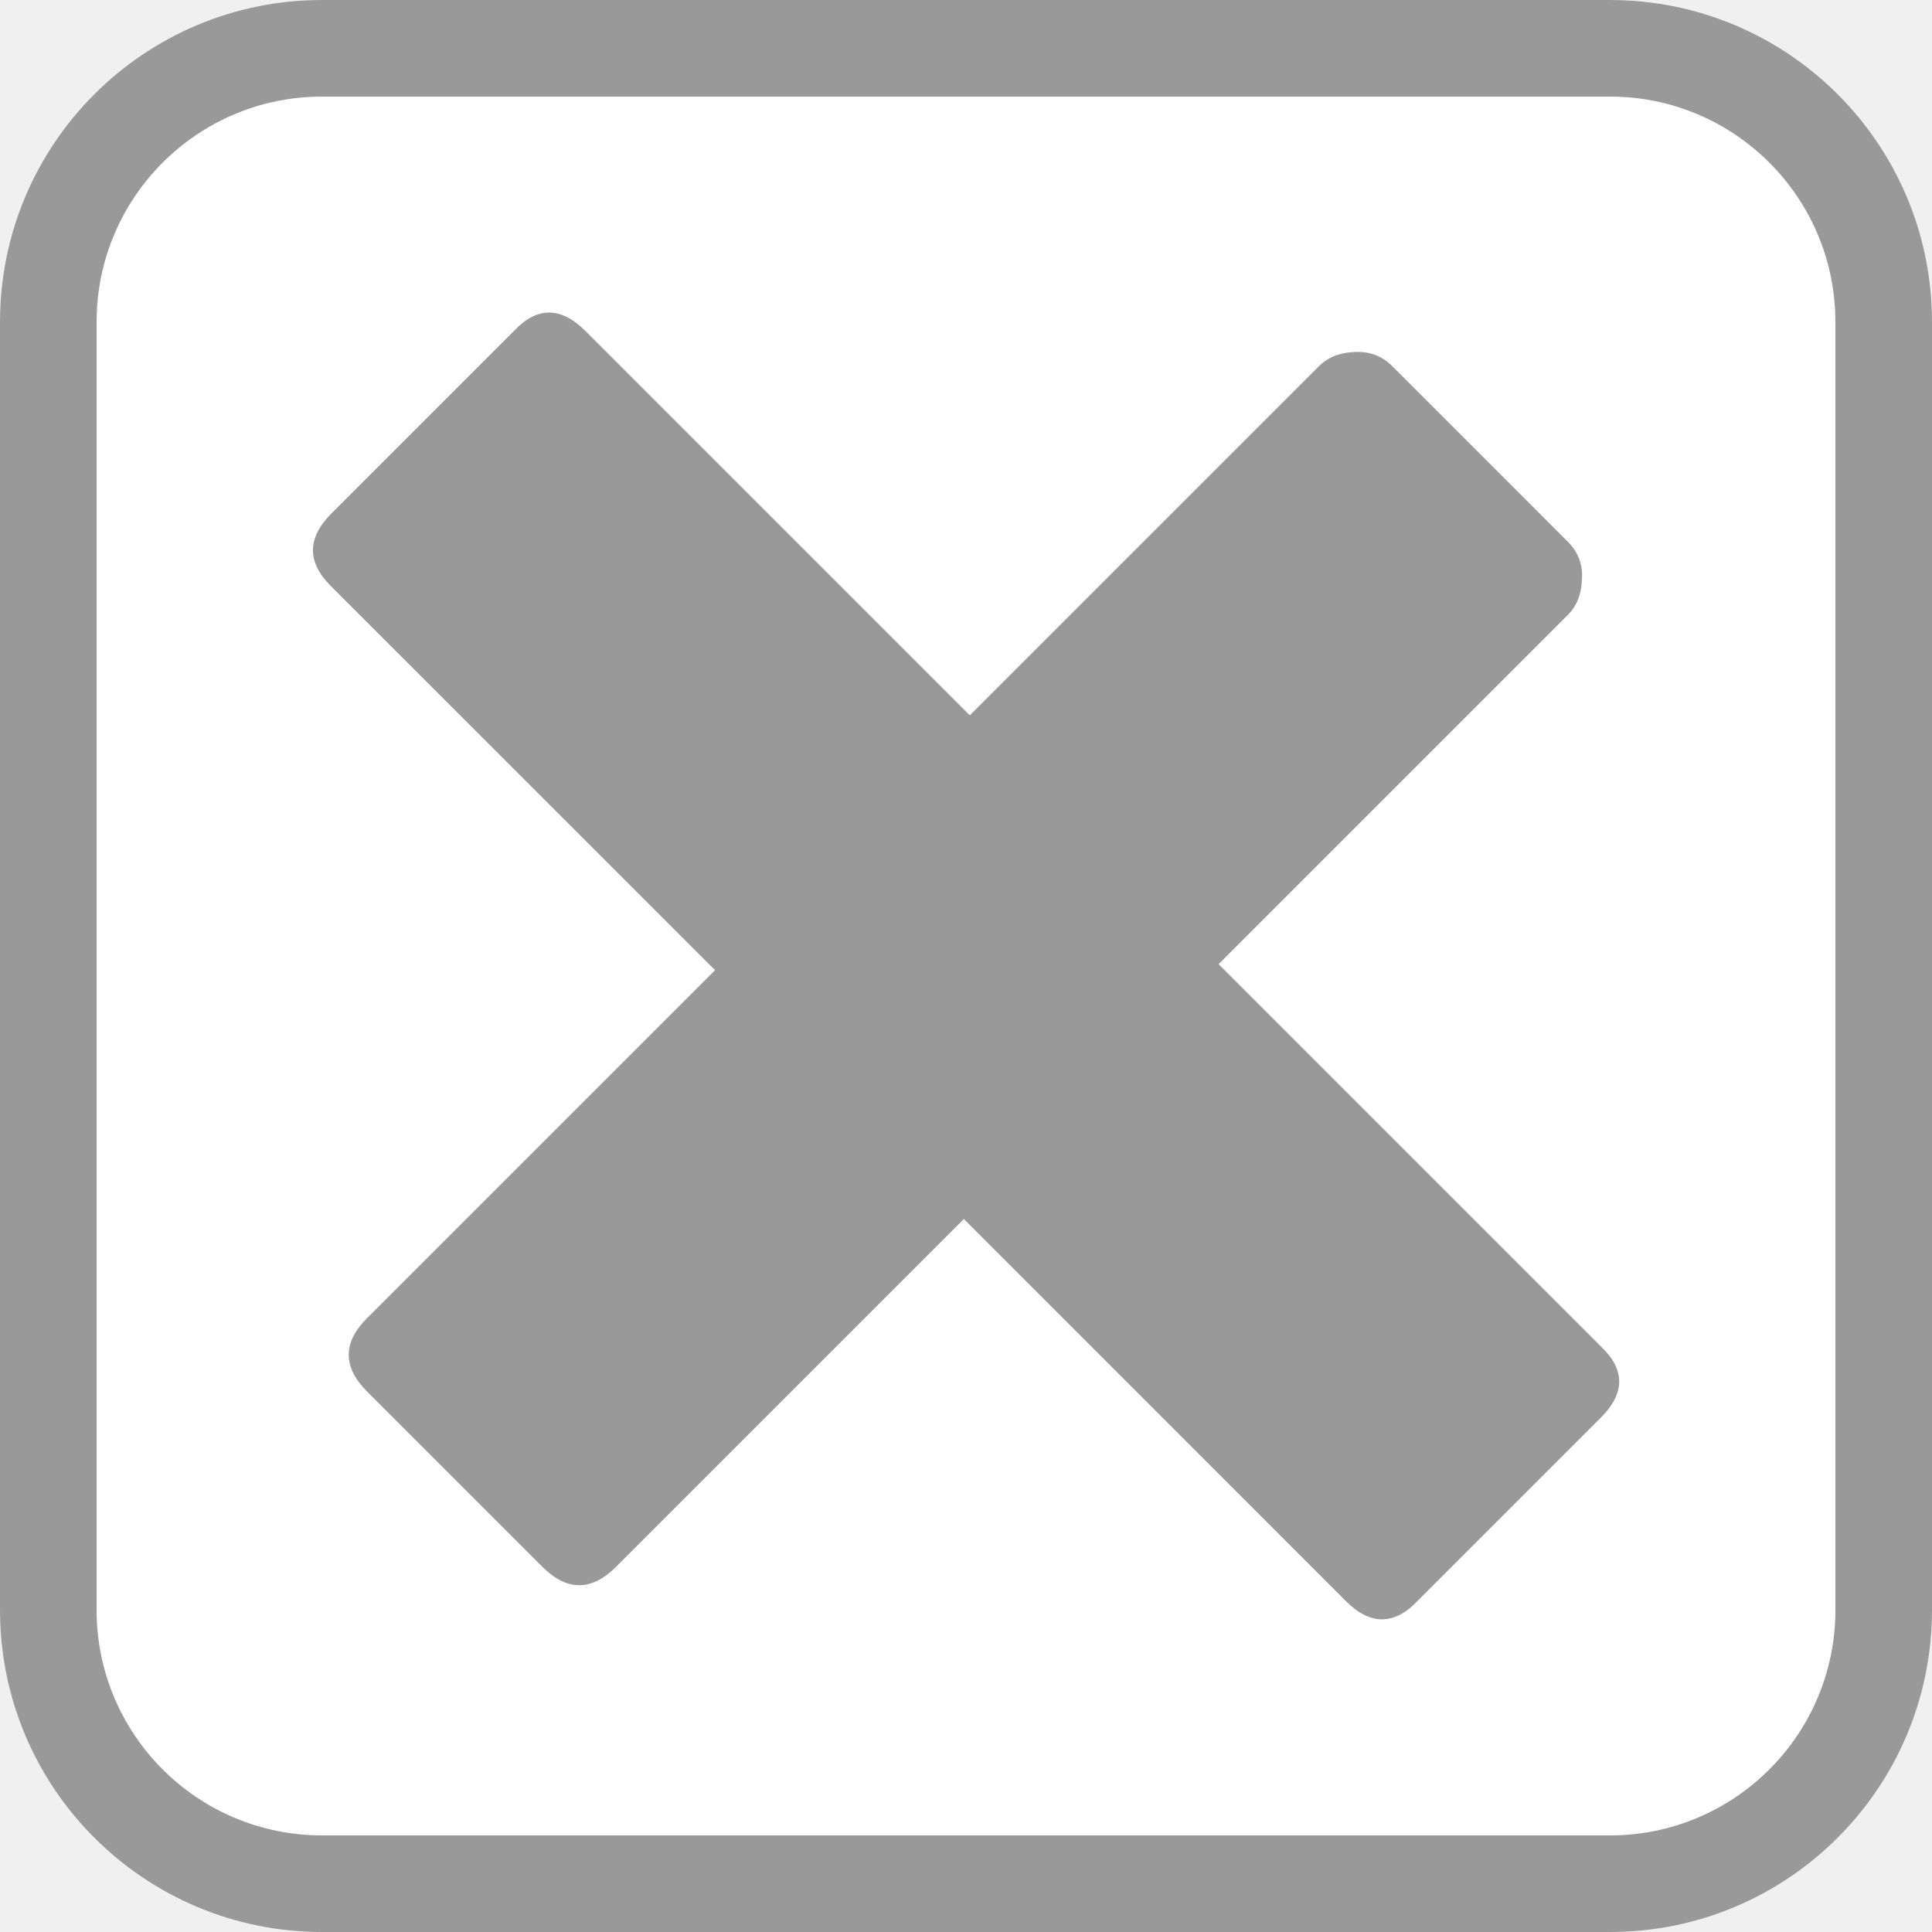
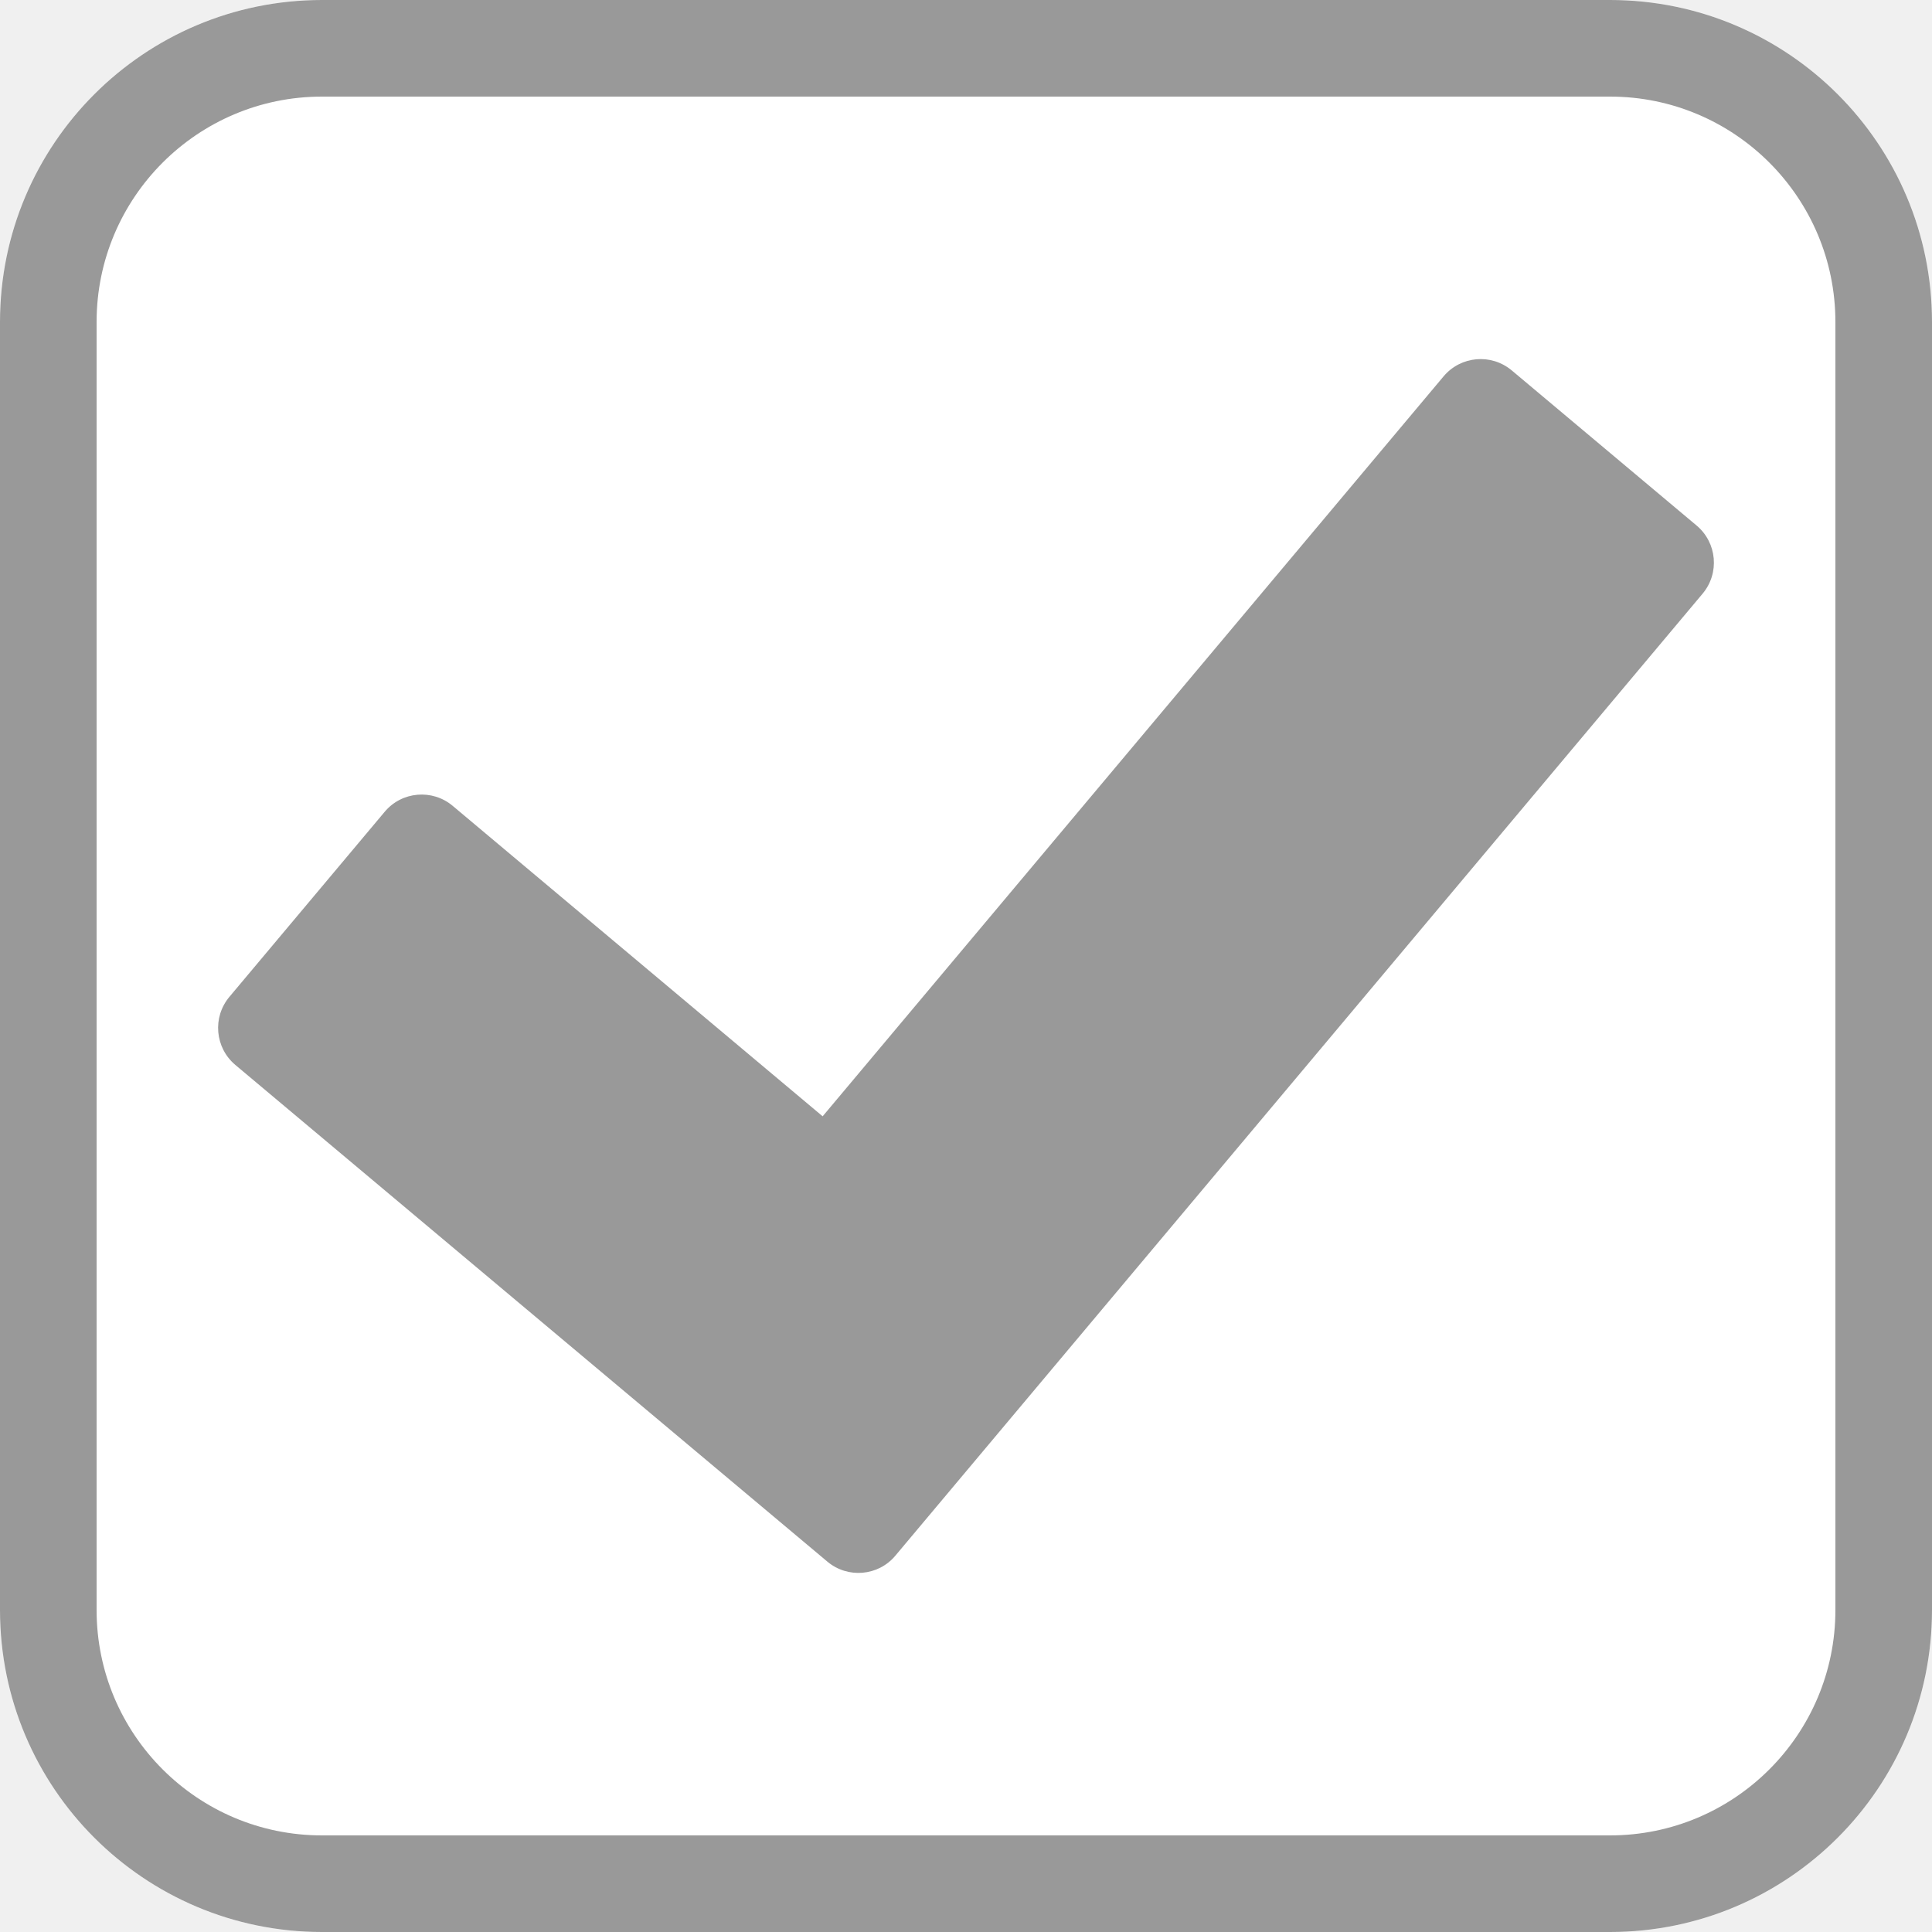
<svg xmlns="http://www.w3.org/2000/svg" version="1.1" x="0" y="0" width="20" height="20" viewBox="0, 0, 20, 20">
-   <g id="Background">
-     <rect x="0" y="0" width="20" height="20" fill="#000000" fill-opacity="0" />
-   </g>
  <g id="Layer_1">
-     <path d="M-161,-74 L-143,-74 L-143,-56 L-161,-56 L-161,-74 z" fill="#6C89A6" />
    <g>
      <path d="M3.333,0 L16.667,0 C18.508,0 20,1.492 20,3.333 L20,16.667 C20,18.508 18.508,20 16.667,20 L3.333,20 C1.492,20 0,18.508 0,16.667 L0,3.333 C0,1.492 1.492,0 3.333,0 z" fill="#FFFFFF" />
      <path d="M16.667,0 C18.508,0 20,1.492 20,3.333 L20,16.667 C20,18.508 18.508,20 16.667,20 L3.333,20 C1.492,20 0,18.508 0,16.667 L0,3.333 C0,1.492 1.492,0 3.333,0 L16.667,0 z M16.667,1 L3.333,1 C2.045,1 1,2.045 1,3.333 L1,16.667 C1,17.955 2.045,19 3.333,19 L16.667,19 C17.955,19 19,17.955 19,16.667 L19,3.333 C19,2.045 17.955,1 16.667,1 z" fill="#999999" />
    </g>
+   </g>
+   <g id="Layer_4" display="none">
+     <path d="M4.5,3 L15.5,3 C16.328,3 17,3.672 17,4.5 L17,15.5 C17,16.328 16.328,17 15.5,17 L4.5,17 C3.672,17 3,16.328 3,15.5 L3,4.5 C3,3.672 3.672,3 4.5,3 z" fill="#999999" />
+   </g>
+   <g id="Layer_3" display="none">
    <path d="M14.413,3.791 C14.305,3.683 14.175,3.635 14.021,3.644 C13.867,3.649 13.745,3.7 13.653,3.791 L10.039,7.405 L6.06,3.426 C5.805,3.171 5.558,3.174 5.322,3.424 L3.432,5.314 C3.18,5.566 3.175,5.816 3.422,6.064 L7.402,10.043 L3.8,13.645 C3.547,13.897 3.547,14.152 3.799,14.404 L5.616,16.221 C5.868,16.473 6.123,16.473 6.376,16.221 L9.978,12.619 L13.935,16.577 C14.187,16.829 14.44,16.826 14.683,16.564 L16.573,14.674 C16.825,14.422 16.825,14.177 16.573,13.939 L12.615,9.981 L16.229,6.367 C16.321,6.276 16.371,6.153 16.376,5.999 C16.388,5.848 16.338,5.716 16.23,5.608 z" fill="#999999" />
  </g>
+   <g id="Layer_2">
+     <path d="M3.982,8.404 C4.159,8.192 4.475,8.165 4.686,8.342 L8.516,11.556 L14.944,3.896 C15.122,3.684 15.437,3.657 15.649,3.834 L17.564,5.441 C17.775,5.619 17.803,5.934 17.625,6.146 L9.269,16.104 C9.092,16.316 8.776,16.343 8.565,16.166 L2.436,11.024 C2.225,10.846 2.197,10.531 2.375,10.319 L3.982,8.404 z" fill="#999999" />
+   </g>
</svg>
